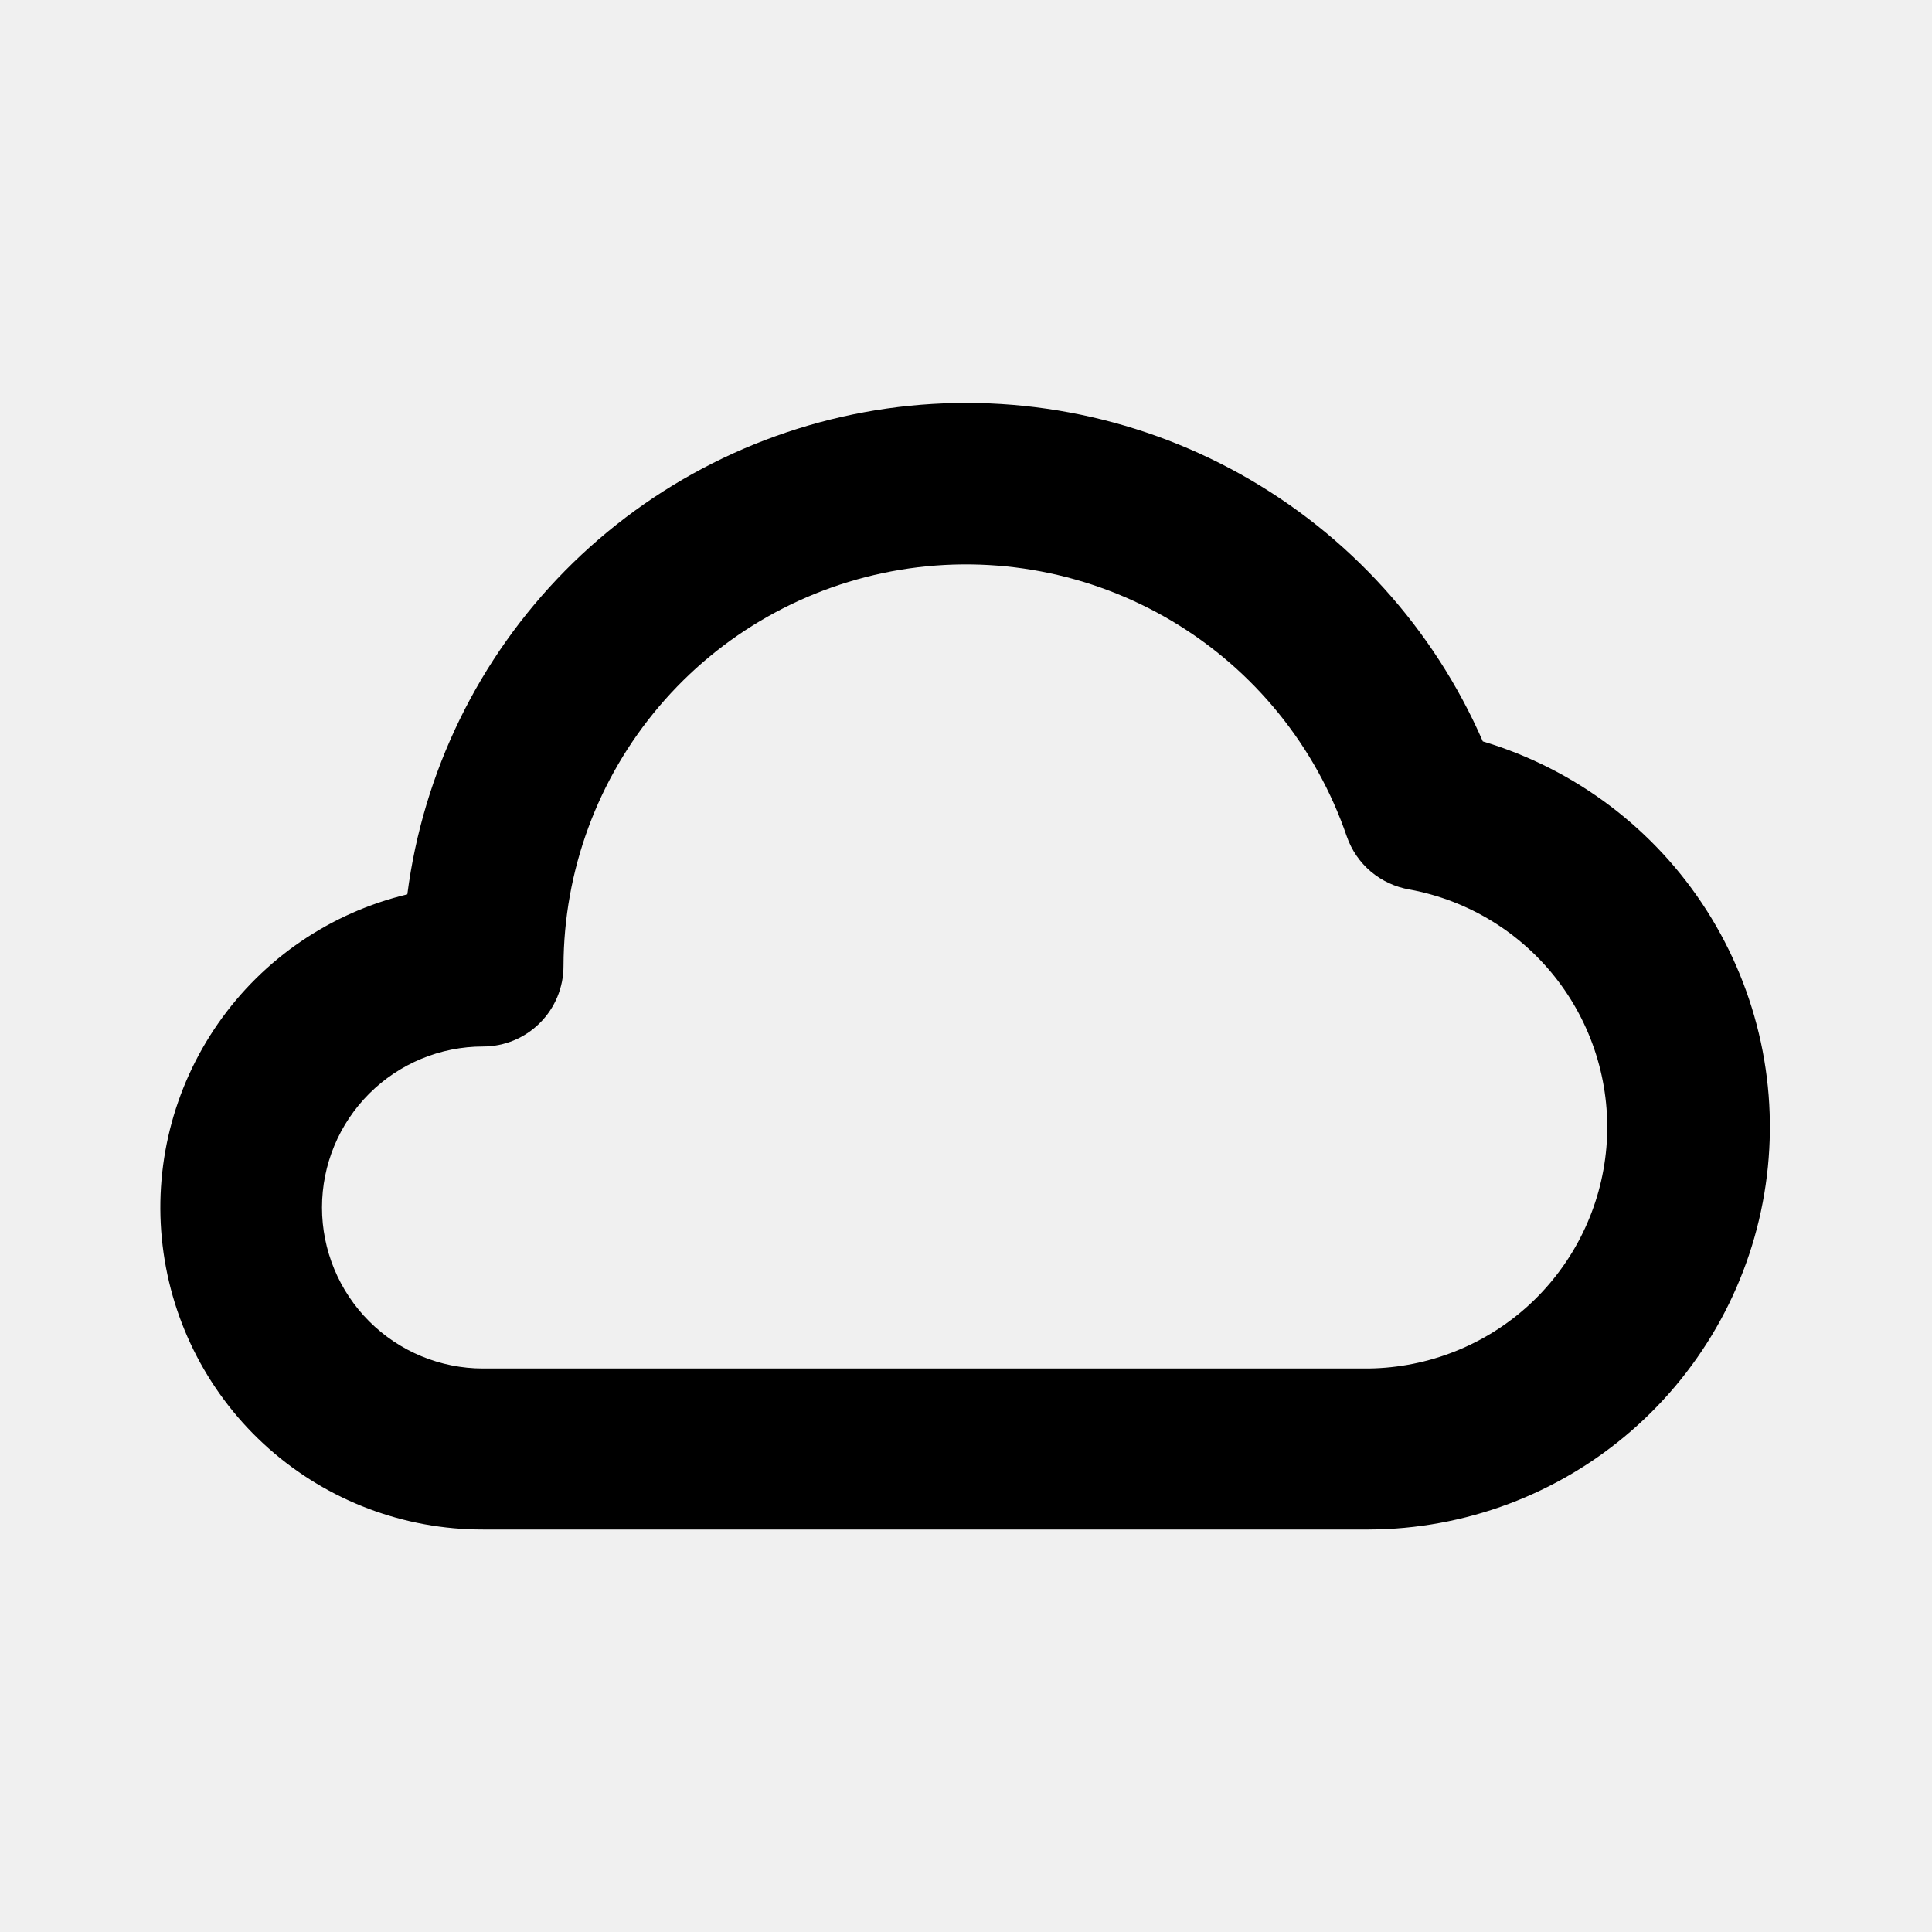
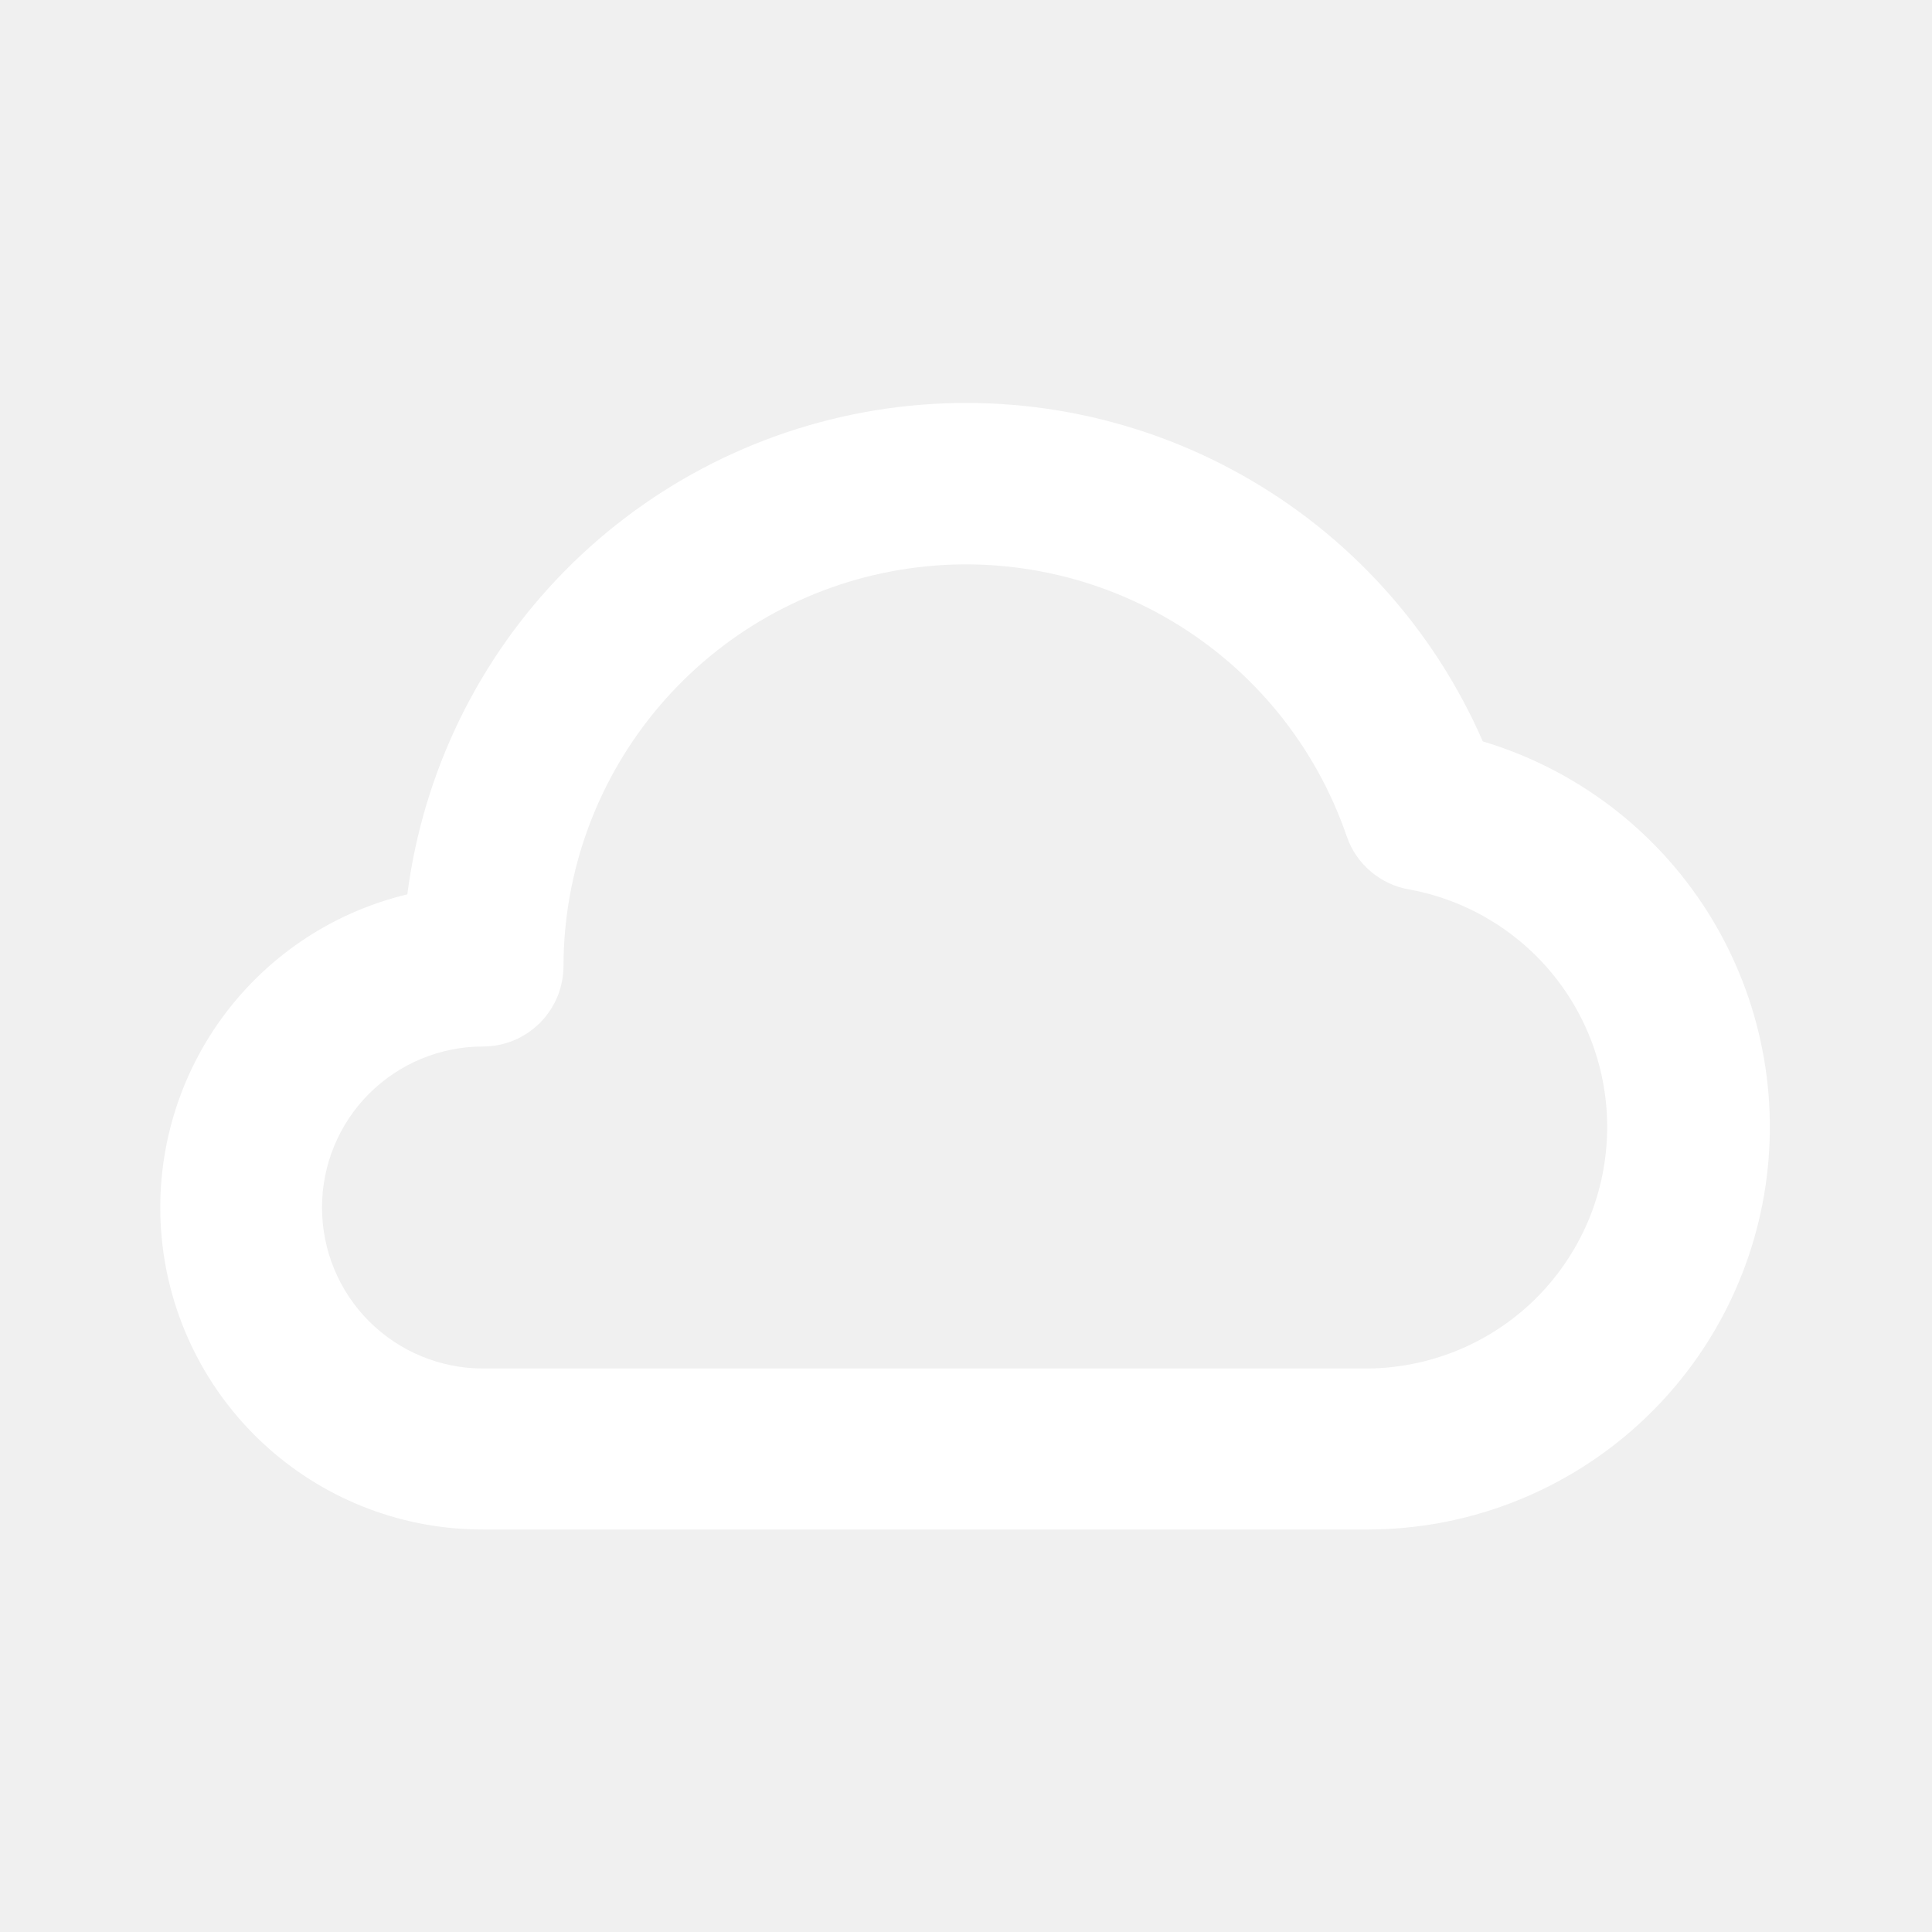
<svg xmlns="http://www.w3.org/2000/svg" width="24" height="24" viewBox="0 0 24 24" fill="none">
-   <path d="M18.42 9.21C17.808 7.806 16.753 6.641 15.416 5.894C14.079 5.147 12.533 4.86 11.017 5.075C9.501 5.291 8.097 5.998 7.021 7.088C5.945 8.178 5.256 9.591 5.06 11.11C4.107 11.338 3.27 11.909 2.71 12.713C2.149 13.518 1.904 14.5 2.02 15.473C2.136 16.447 2.605 17.344 3.339 17.994C4.073 18.644 5.02 19.002 6 19H17C18.199 18.997 19.358 18.562 20.263 17.776C21.169 16.99 21.762 15.905 21.934 14.718C22.107 13.531 21.846 12.322 21.201 11.31C20.556 10.299 19.569 9.554 18.42 9.21V9.21ZM17 17H6C5.47 17 4.961 16.789 4.586 16.414C4.211 16.039 4 15.53 4 15C4 14.47 4.211 13.961 4.586 13.586C4.961 13.211 5.47 13 6 13C6.265 13 6.52 12.895 6.707 12.707C6.895 12.52 7 12.265 7 12C7.003 10.817 7.424 9.674 8.19 8.773C8.956 7.871 10.017 7.271 11.184 7.078C12.351 6.885 13.548 7.112 14.564 7.718C15.579 8.324 16.347 9.271 16.73 10.39C16.789 10.56 16.892 10.711 17.029 10.827C17.167 10.943 17.333 11.02 17.51 11.05C18.243 11.185 18.899 11.588 19.351 12.181C19.803 12.774 20.018 13.514 19.955 14.256C19.891 14.999 19.553 15.691 19.007 16.199C18.461 16.706 17.745 16.991 17 17V17Z" fill="black" />
+   <path d="M18.42 9.21C17.808 7.806 16.753 6.641 15.415 5.894C14.078 5.147 12.533 4.86 11.017 5.075C9.5 5.291 8.096 5.998 7.02 7.088C5.944 8.178 5.256 9.591 5.06 11.11C4.106 11.338 3.27 11.909 2.709 12.713C2.149 13.518 1.903 14.5 2.019 15.473C2.135 16.447 2.605 17.344 3.339 17.994C4.072 18.644 5.019 19.002 6 19H17C18.199 18.997 19.357 18.562 20.263 17.776C21.169 16.99 21.762 15.905 21.934 14.718C22.106 13.531 21.846 12.322 21.201 11.31C20.556 10.299 19.569 9.554 18.42 9.21ZM17 17H6C5.469 17 4.961 16.789 4.585 16.414C4.21 16.039 4 15.53 4 15C4 14.47 4.21 13.961 4.585 13.586C4.961 13.211 5.469 13 6 13C6.265 13 6.519 12.895 6.707 12.707C6.894 12.52 7 12.265 7 12C7.002 10.817 7.424 9.674 8.19 8.773C8.956 7.871 10.017 7.271 11.183 7.078C12.35 6.885 13.548 7.112 14.563 7.718C15.579 8.324 16.346 9.271 16.73 10.39C16.788 10.56 16.892 10.711 17.029 10.827C17.166 10.943 17.332 11.02 17.51 11.05C18.243 11.185 18.899 11.589 19.351 12.181C19.803 12.774 20.018 13.514 19.954 14.256C19.891 14.999 19.553 15.691 19.007 16.199C18.46 16.706 17.745 16.991 17 17Z" fill="white" />
</svg>
